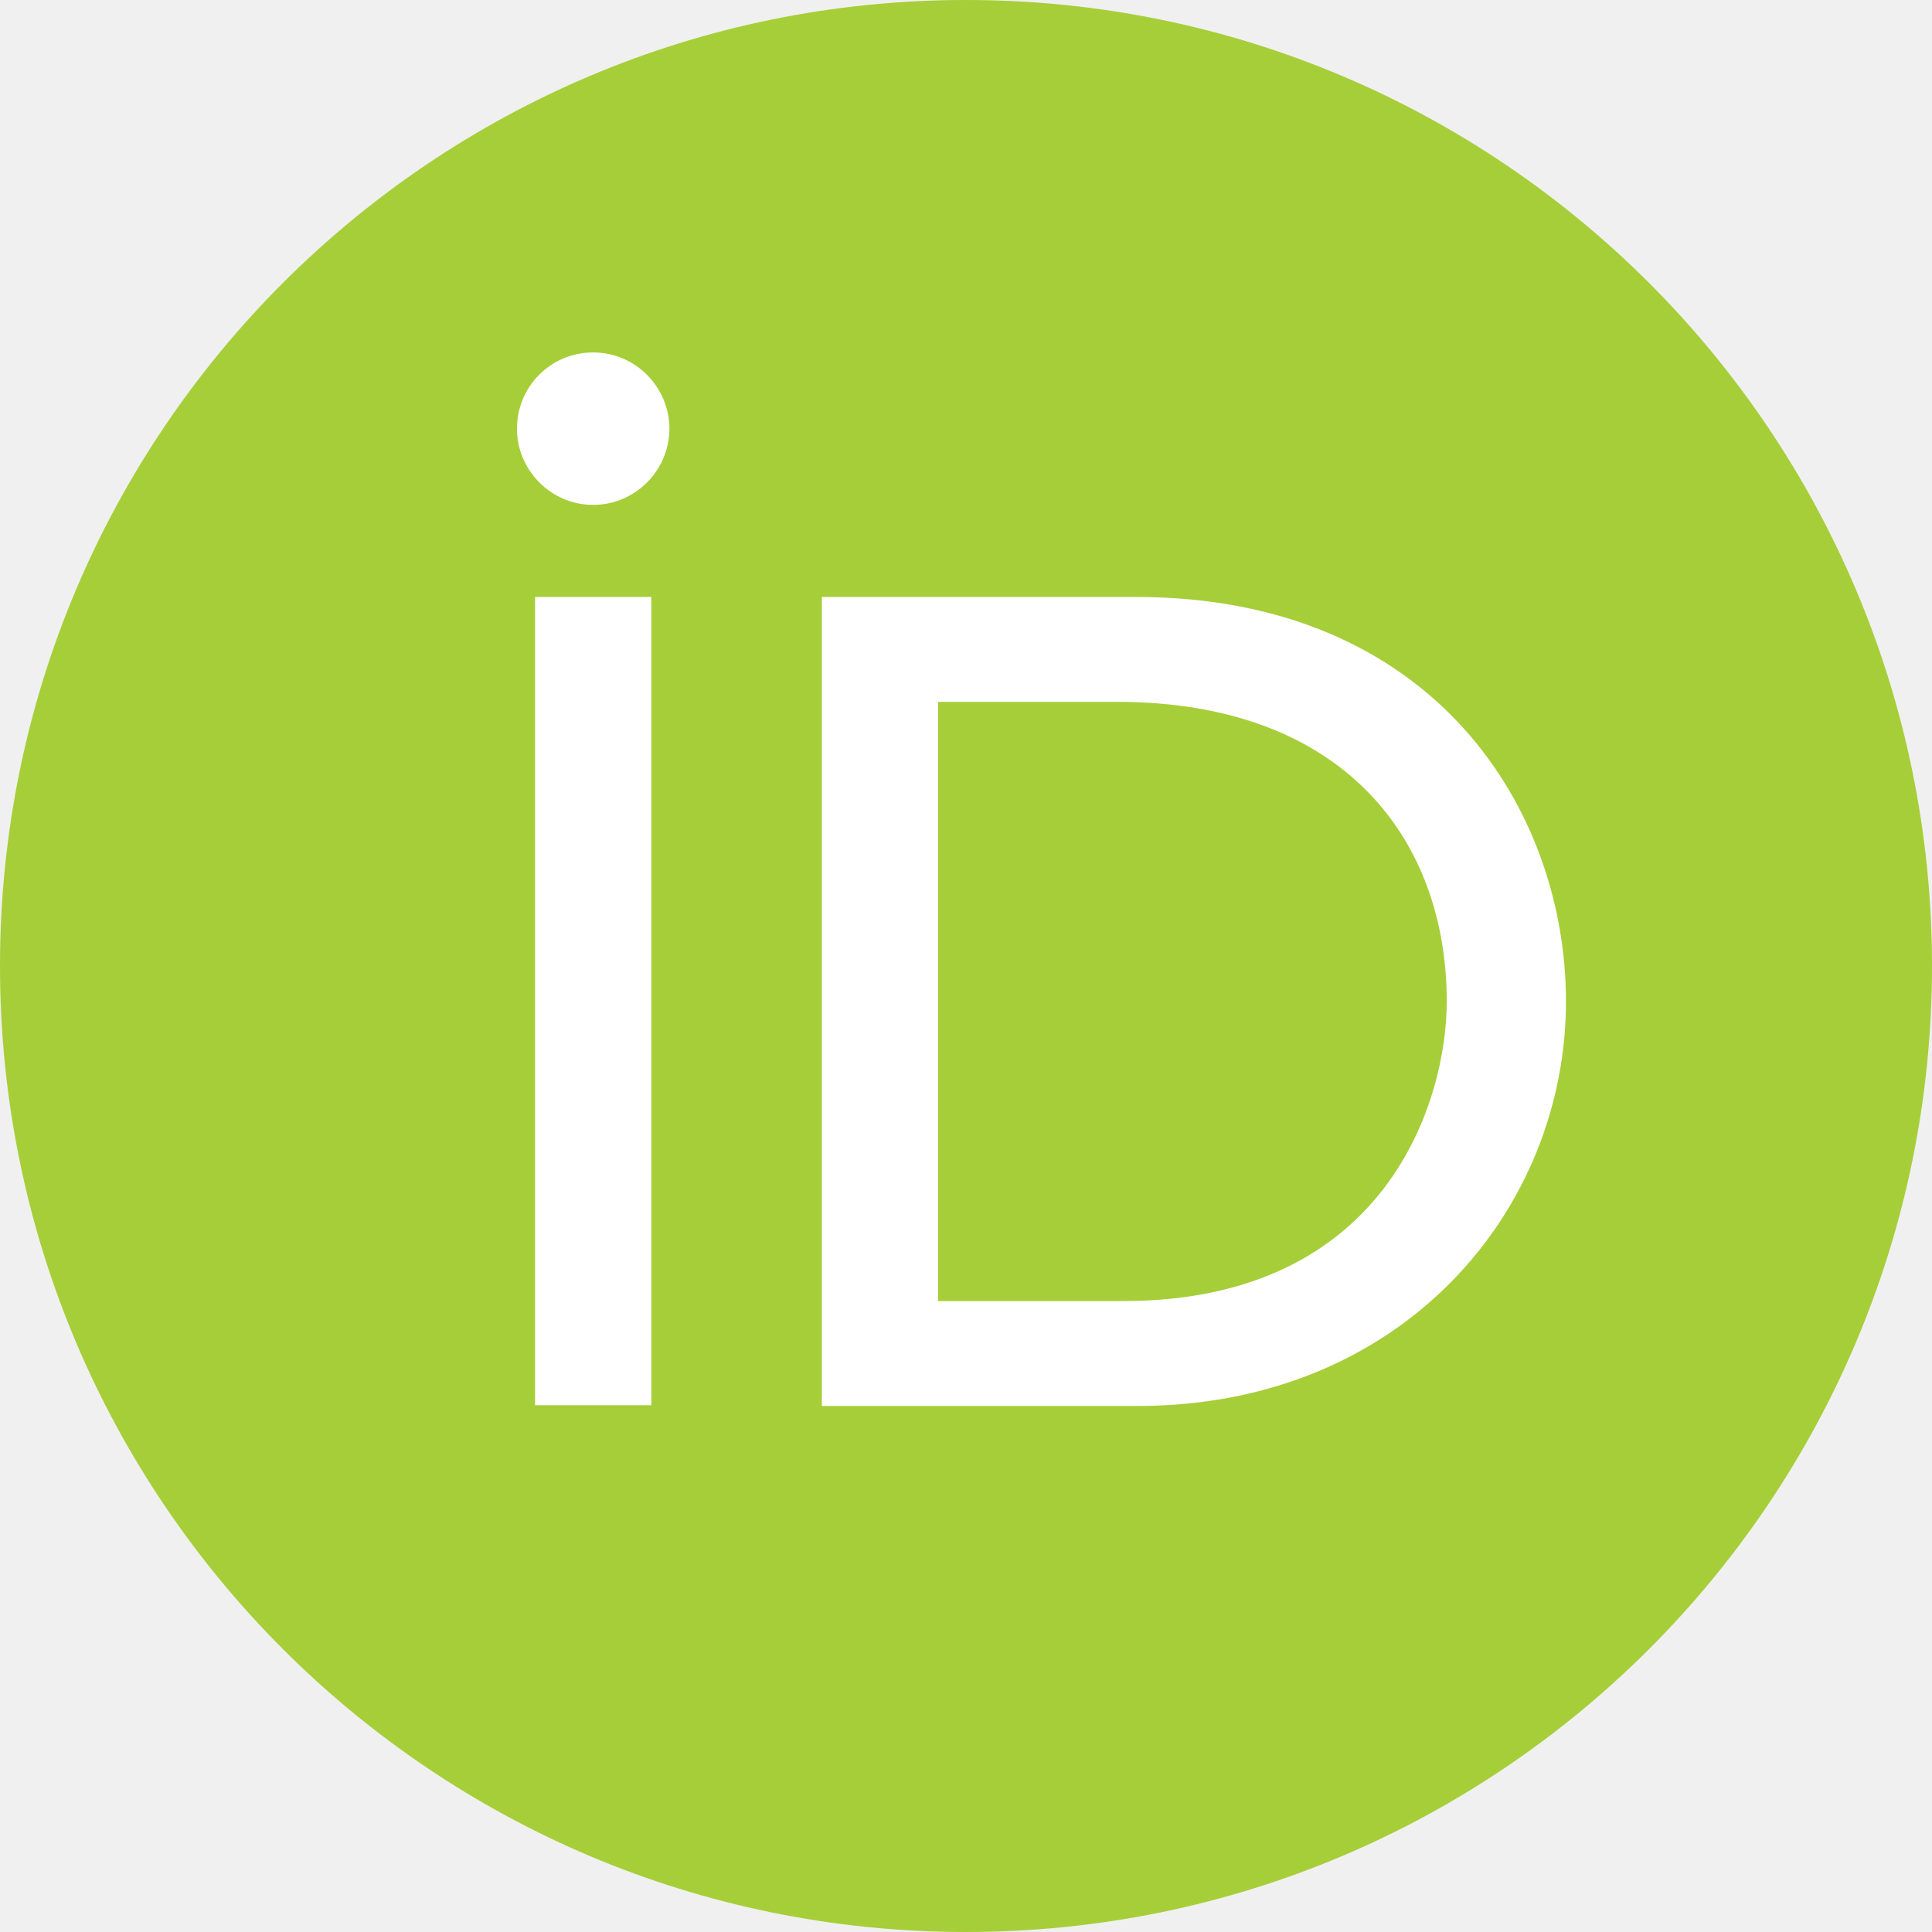
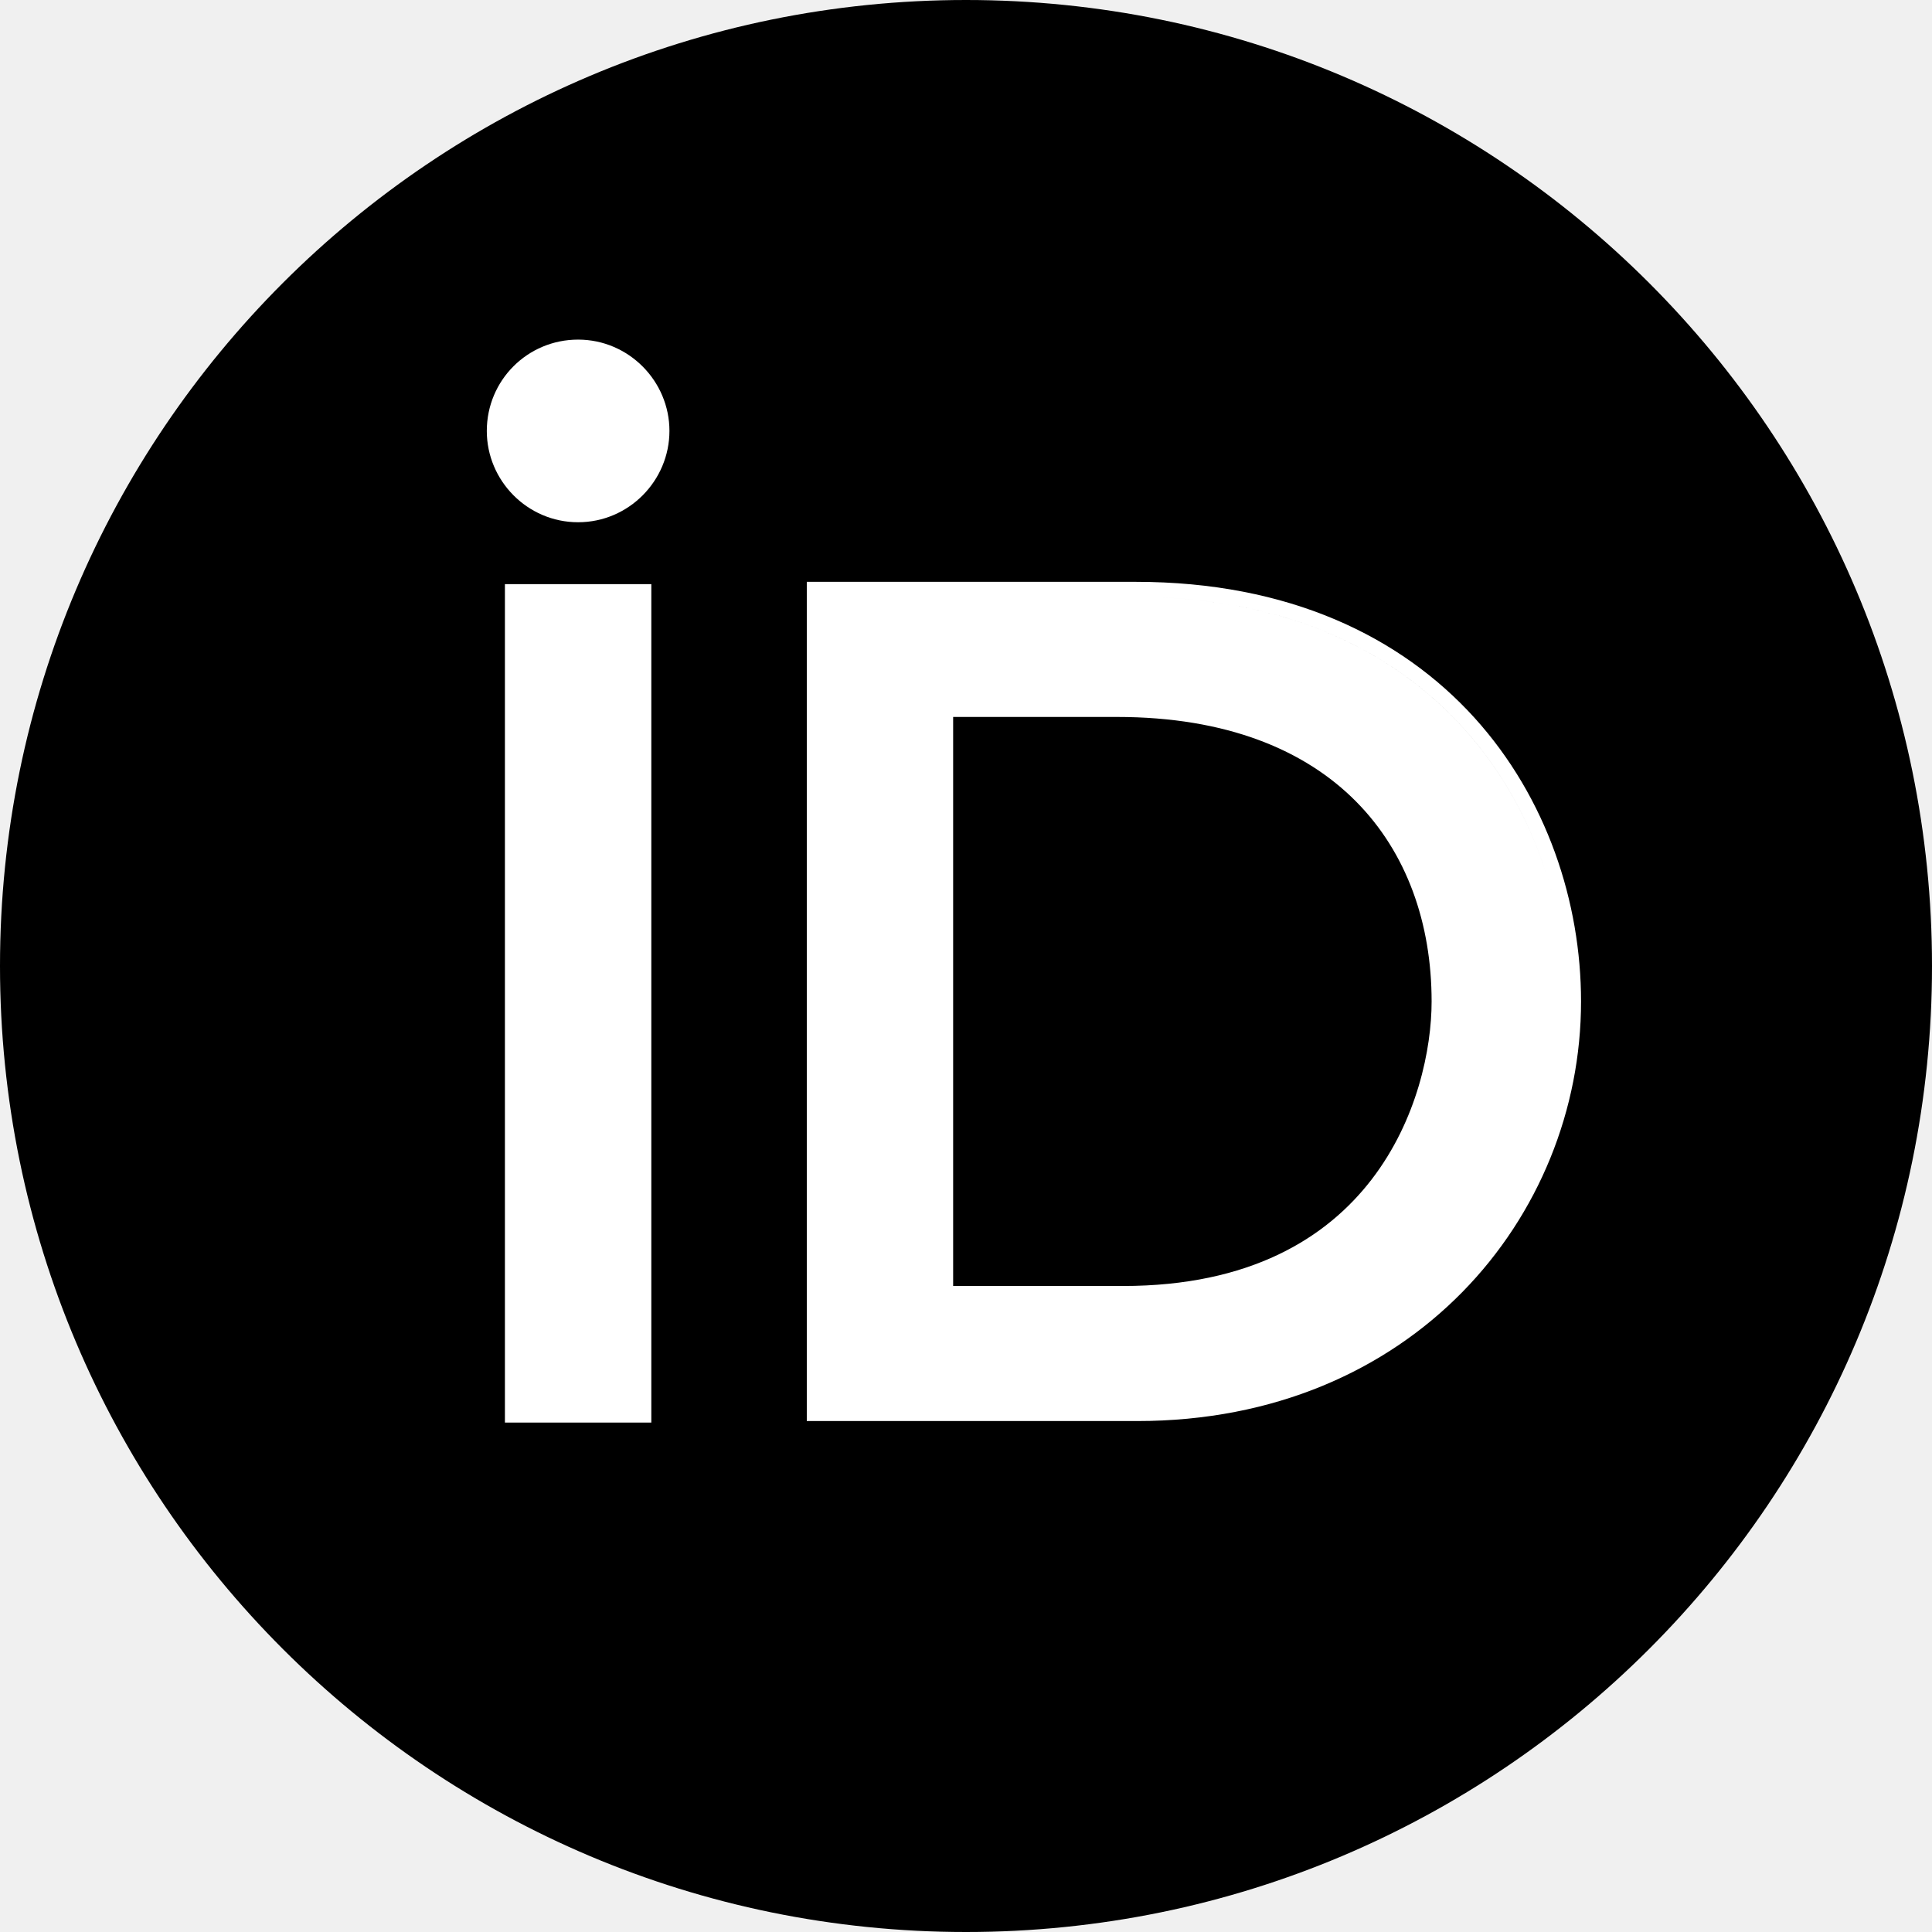
- <svg xmlns="http://www.w3.org/2000/svg" version="1.1" id="Layer_1" x="0px" y="0px" viewBox="0 0 256 256" style="enable-background:new 0 0 256 256;" xml:space="preserve">
-   <style type="text/css">
- 	.st0{fill:#A6CE39;}
- 	.st1{fill:#FFFFFF;}
- </style>
-   <path class="st0" d="M256,128c0,70.7-57.3,128-128,128C57.3,256,0,198.7,0,128C0,57.3,57.3,0,128,0C198.7,0,256,57.3,256,128z" />
-   <g>
-     <path class="st1" d="M86.3,186.2H70.9V79.1h15.4v48.4V186.2z" />
-     <path class="st1" d="M108.9,79.1h41.6c39.6,0,57,28.3,57,53.6c0,27.5-21.5,53.6-56.8,53.6h-41.8V79.1z M124.3,172.4h24.5   c34.9,0,42.9-26.5,42.9-39.7c0-21.5-13.7-39.7-43.7-39.7h-23.7V172.4z" />
-     <path class="st1" d="M88.7,56.8c0,5.5-4.5,10.1-10.1,10.1c-5.6,0-10.1-4.6-10.1-10.1c0-5.6,4.5-10.1,10.1-10.1   C84.2,46.7,88.7,51.3,88.7,56.8z" />
-   </g>
+ <svg xmlns="http://www.w3.org/2000/svg" width="32" height="32" fill="none">
+   <path fill-rule="evenodd" clip-rule="evenodd" d="M32 16c0 8.837-7.163 16-16 16-8.838 0-16-7.163-16-16C0 7.162 7.162 0 16 0c8.837 0 16 7.162 16 16Z" fill="#000" />
+   <path fill-rule="evenodd" clip-rule="evenodd" d="M18.813 9.637h-5.45v13.9h5.474c4.555 0 7.35-3.378 7.35-6.95 0-1.635-.562-3.372-1.77-4.704-1.215-1.336-3.065-2.246-5.605-2.246ZM18.6 21.3h-2.813v-9.425H18.5c1.823 0 3.12.552 3.96 1.4.842.849 1.252 2.021 1.252 3.312 0 .784-.239 1.967-.993 2.948-.745.969-2.01 1.765-4.119 1.765Zm5.311-4.026c-.251 1.74-1.494 4.276-5.311 4.276h-3.063H18.6c3.817 0 5.06-2.536 5.311-4.276Zm1.812-2.405c-.657-2.601-2.85-4.982-6.91-4.982h-5.2 5.2c4.06 0 6.253 2.38 6.91 4.982Zm.215 1.718ZM8.363 9.675v13.887h2.425V9.675H8.363Zm2.175 13.637H8.612h1.925ZM9.575 8.65c.84 0 1.513-.689 1.513-1.513 0-.823-.673-1.512-1.513-1.512-.838 0-1.512.674-1.512 1.513 0 .823.672 1.512 1.512 1.512Z" fill="#fff" />
</svg>
